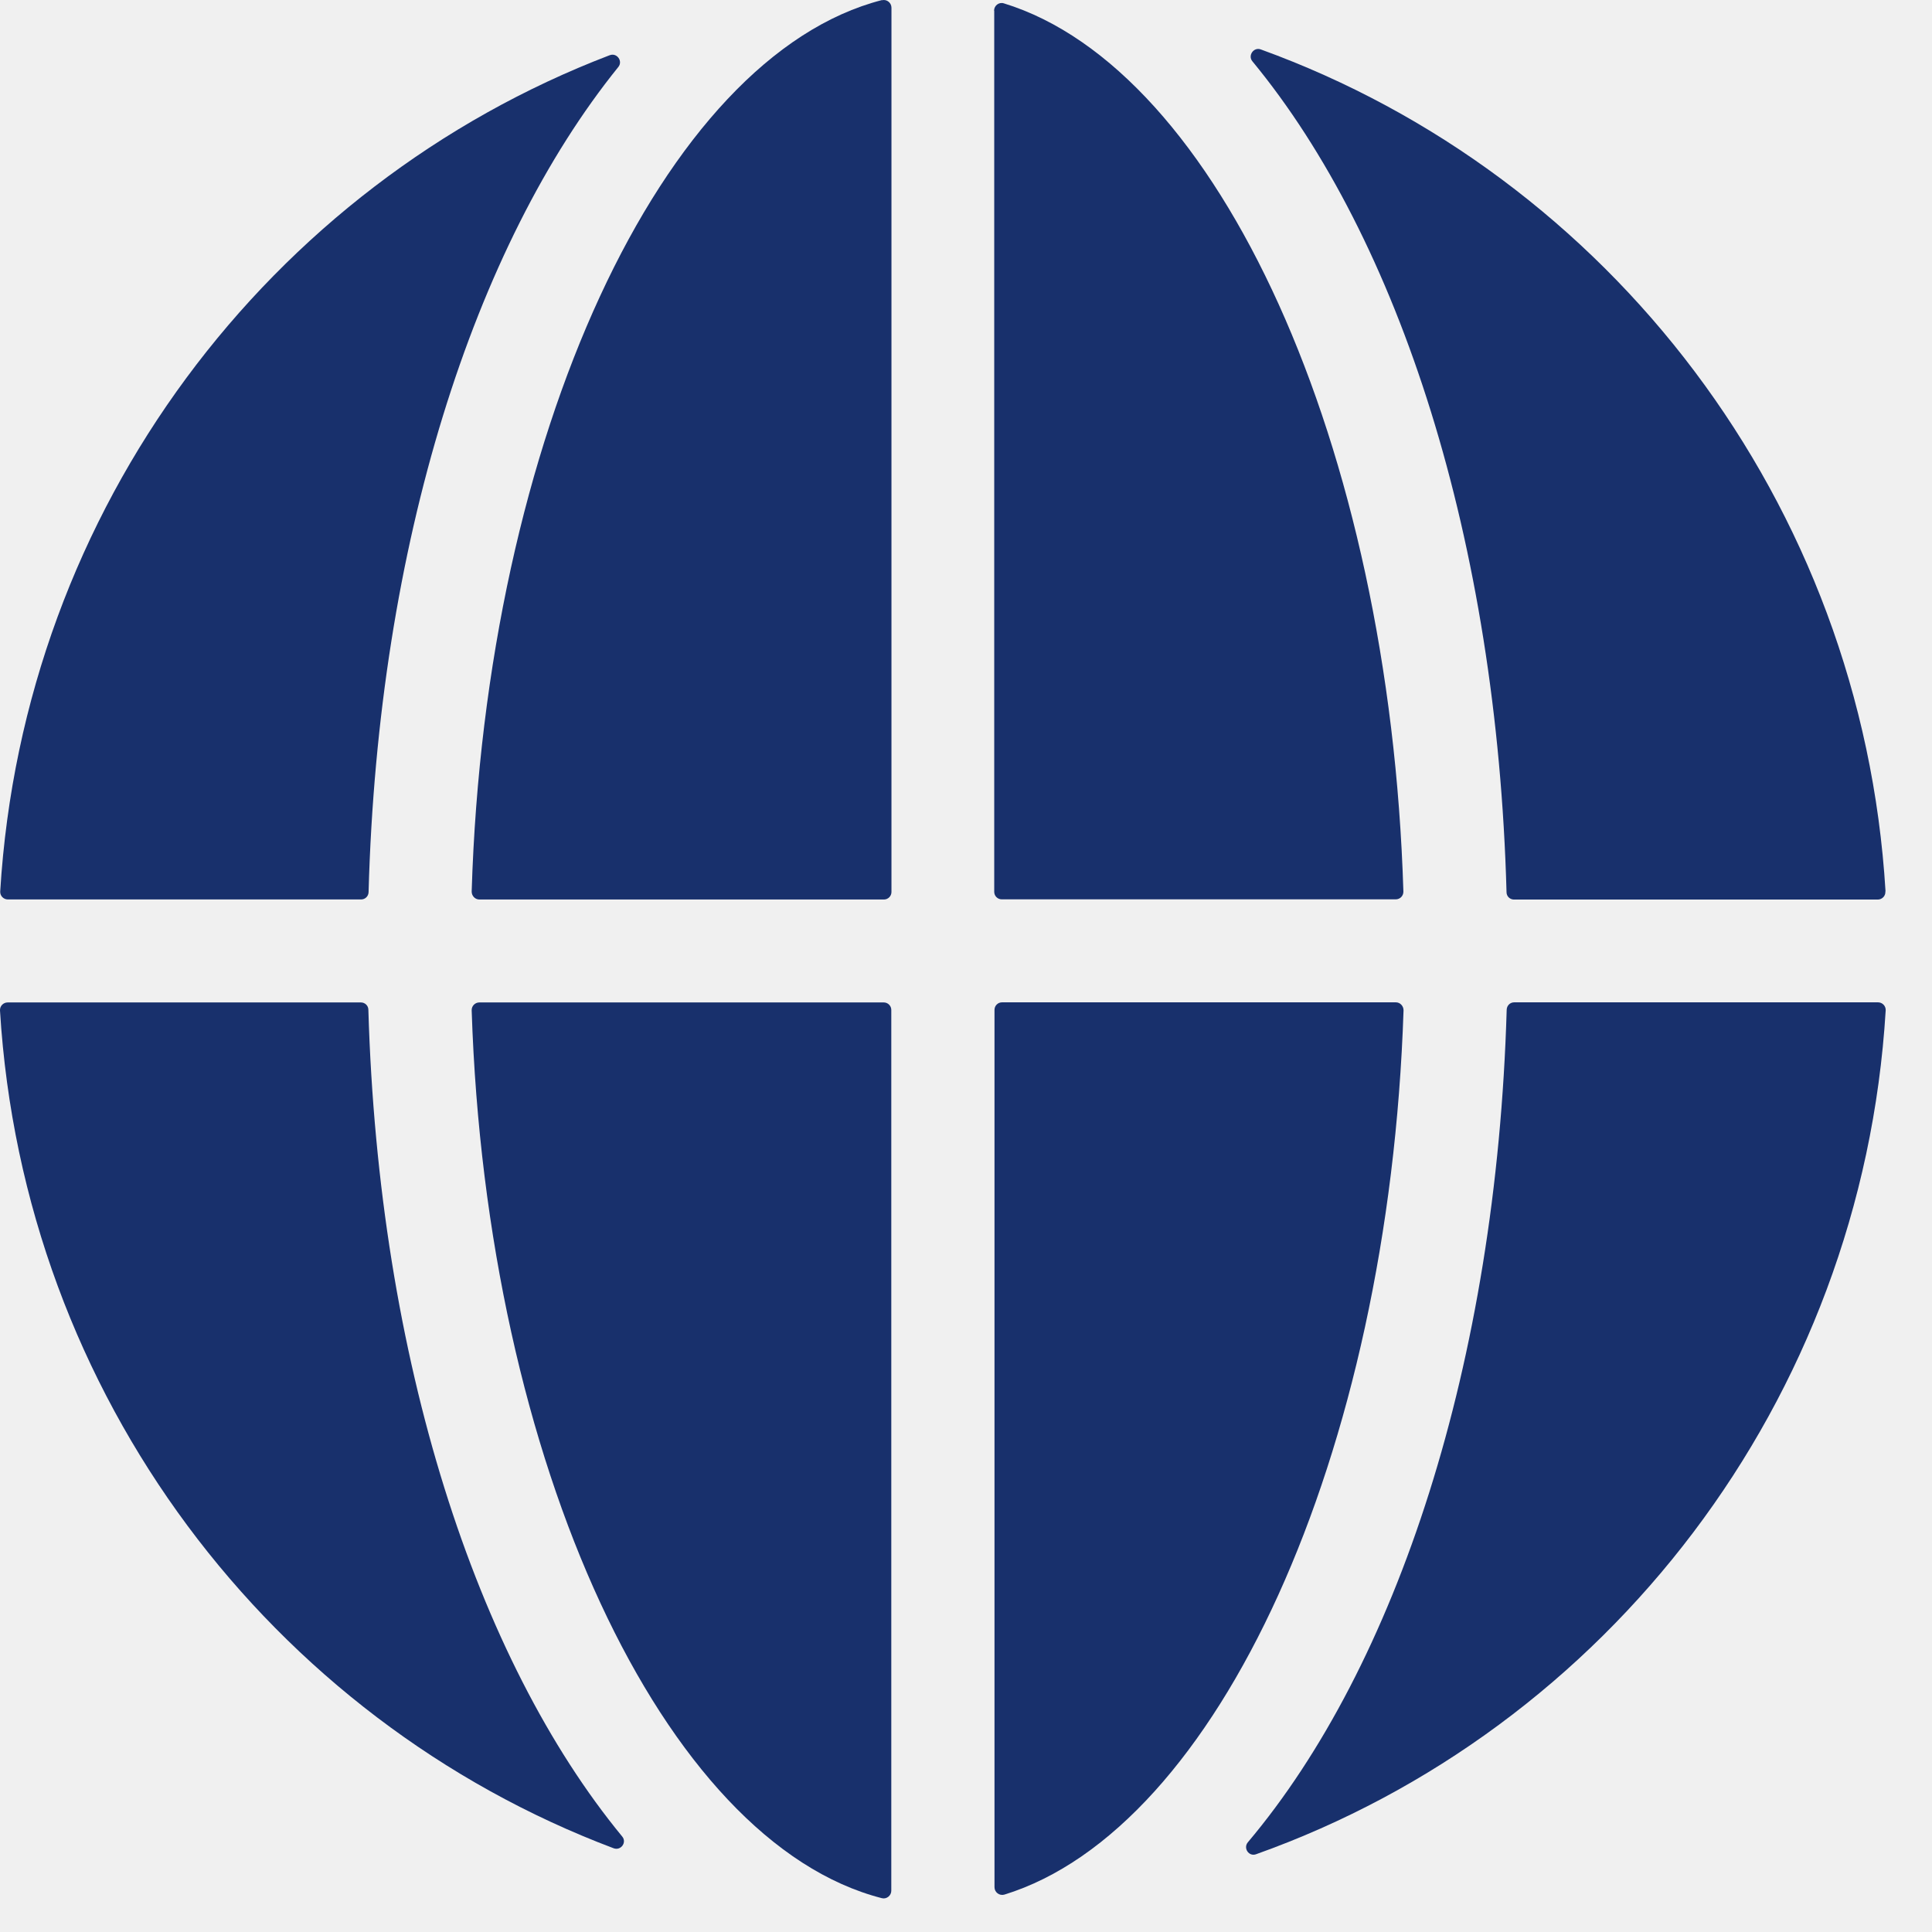
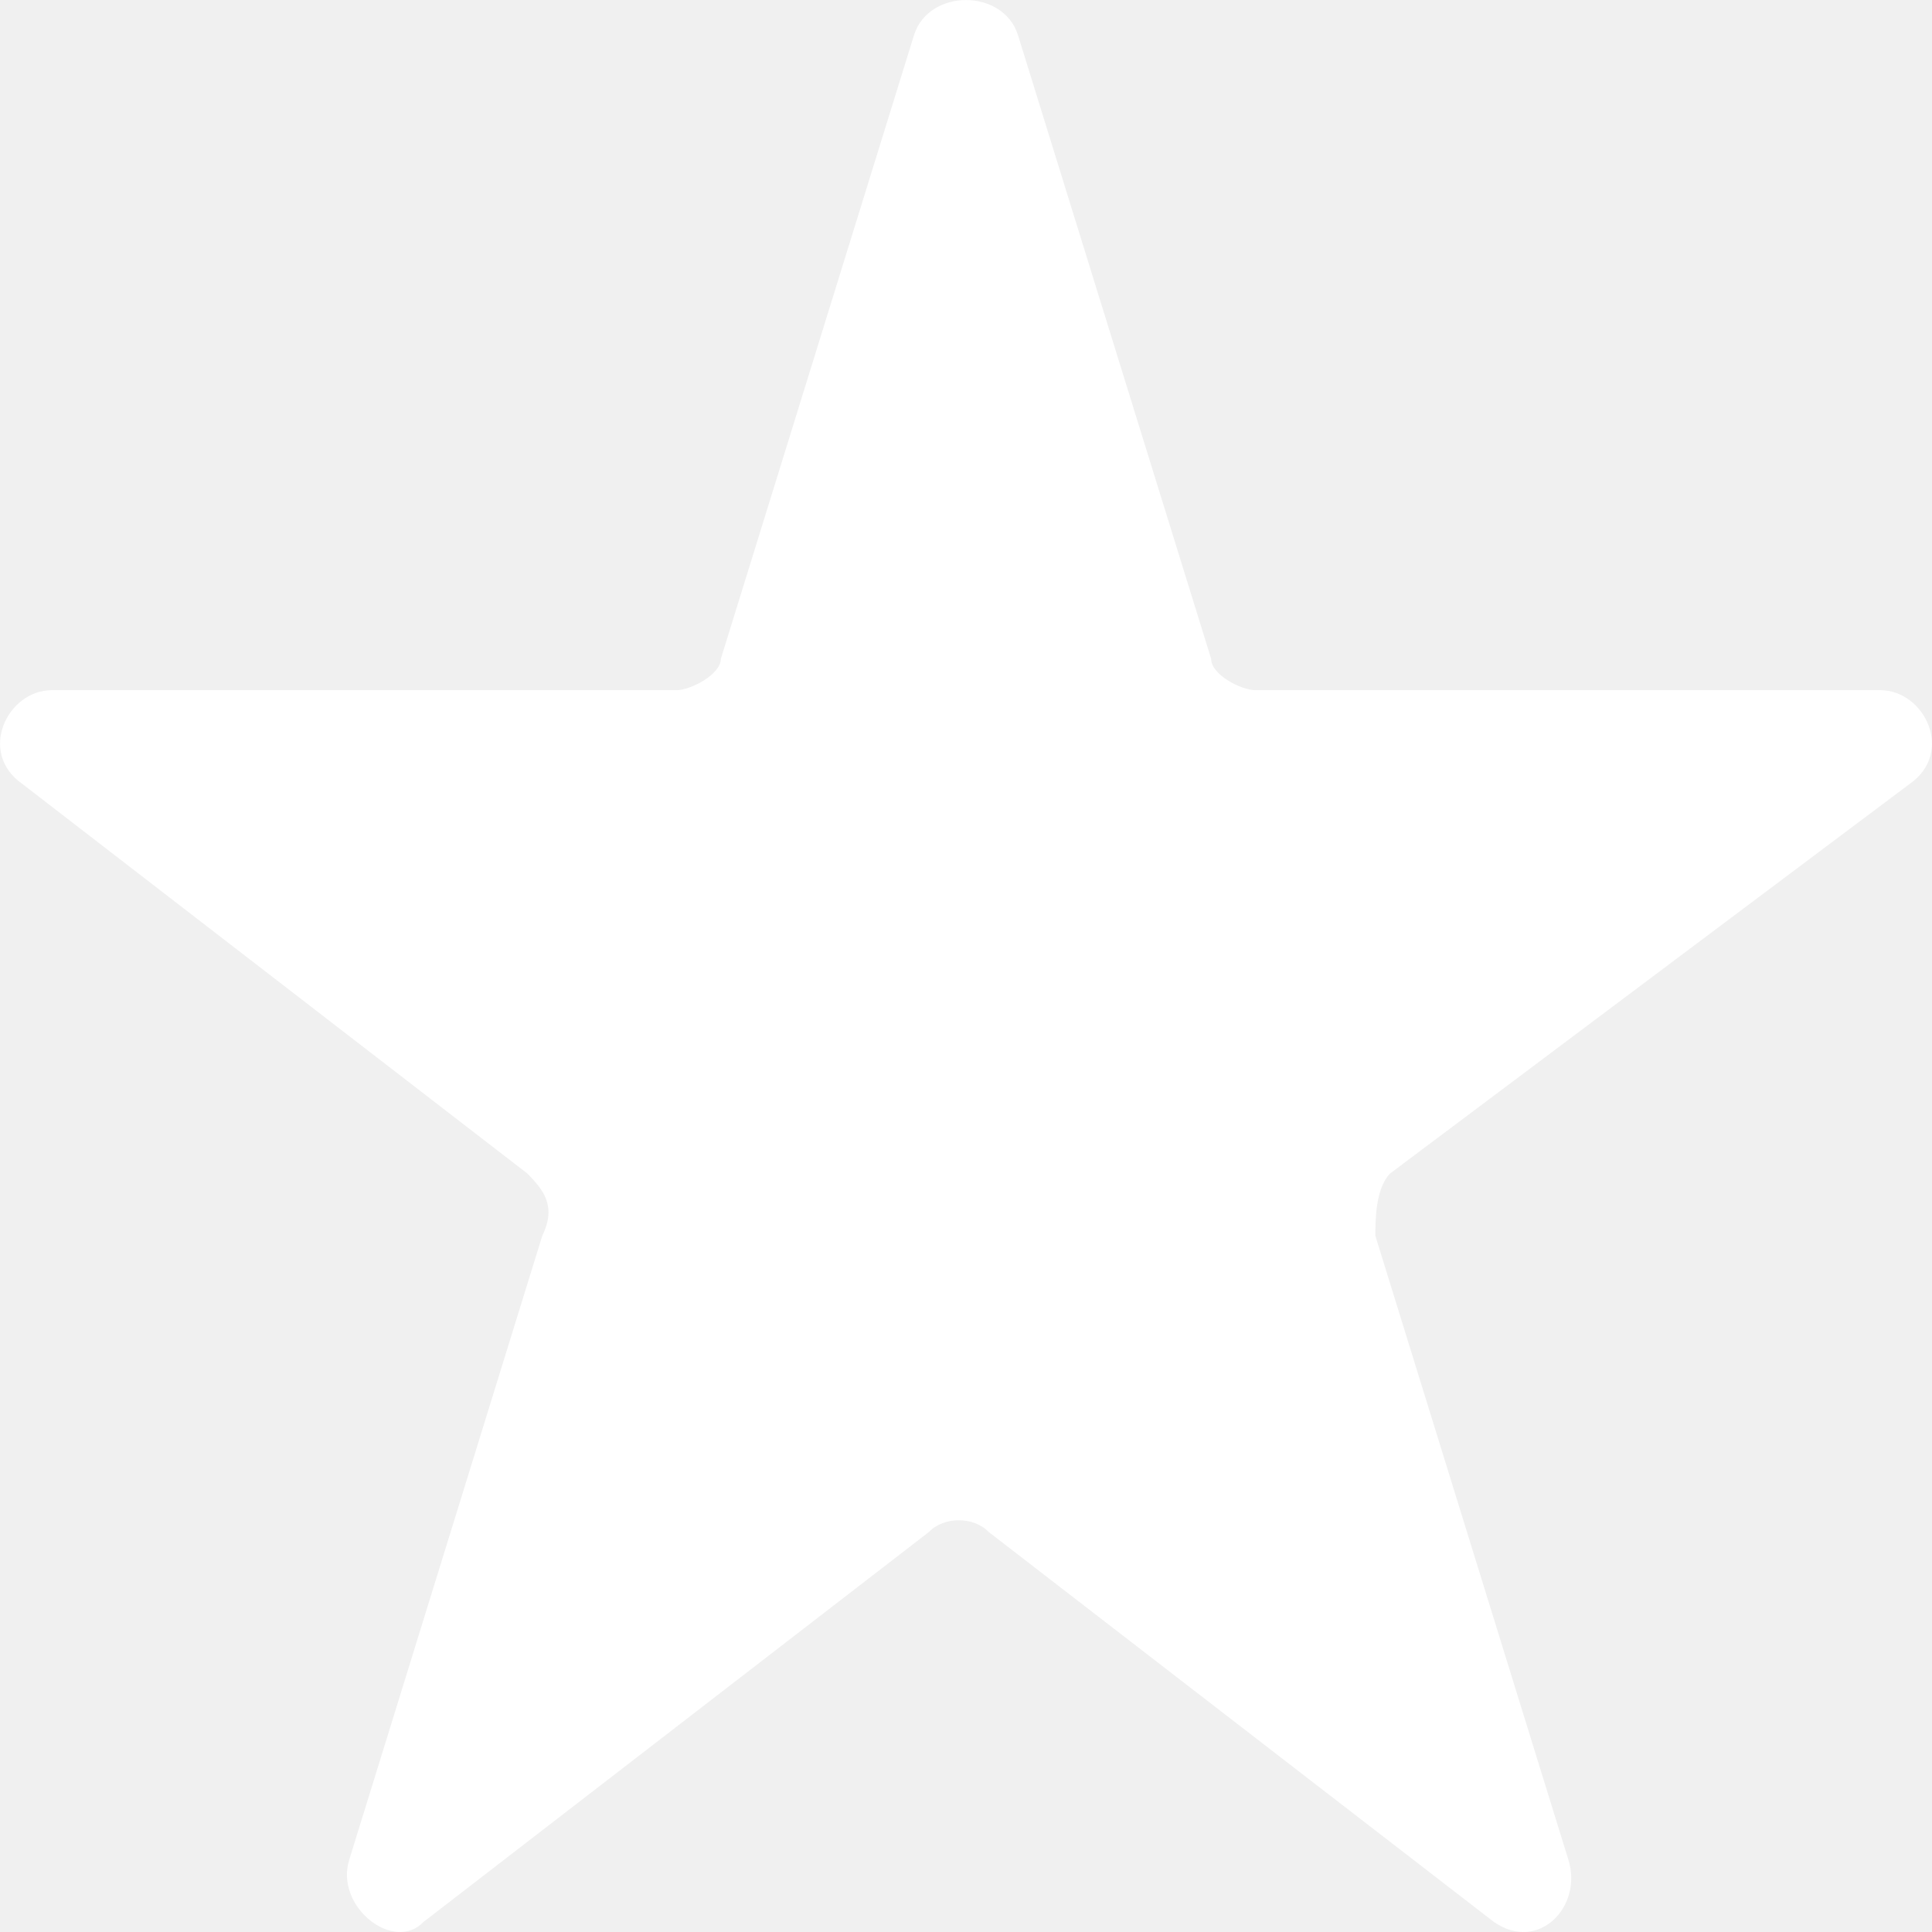
- <svg xmlns="http://www.w3.org/2000/svg" width="36" height="36" viewBox="0 0 36 36" fill="none">
-   <path d="M35.134 16.608C34.695 9.349 29.971 3.27 23.493 0.921C23.362 0.872 23.246 1.034 23.337 1.143C26.072 4.458 27.894 10.073 28.072 16.625C28.072 16.702 28.135 16.762 28.212 16.762H34.989C35.071 16.762 35.137 16.694 35.131 16.611L35.134 16.608Z" fill="#18306C" />
-   <path d="M11.36 1.029C5.03 3.449 0.438 9.457 0.004 16.61C-0.001 16.692 0.065 16.76 0.147 16.76H6.728C6.805 16.76 6.866 16.7 6.868 16.623C7.044 10.14 8.833 4.577 11.521 1.249C11.612 1.139 11.494 0.977 11.362 1.029H11.36Z" fill="#18306C" />
-   <path d="M16.435 0.001C12.358 1.047 9.047 8.138 8.789 16.613C8.789 16.693 8.852 16.761 8.932 16.761H16.471C16.548 16.761 16.611 16.698 16.611 16.621V0.144C16.611 0.053 16.526 -0.018 16.435 0.004V0.001Z" fill="#18306C" />
-   <path d="M16.608 35.227V18.819C16.608 18.742 16.545 18.679 16.468 18.679H8.932C8.852 18.679 8.786 18.745 8.789 18.827C9.063 27.268 12.367 34.328 16.433 35.37C16.52 35.392 16.608 35.323 16.608 35.23V35.227Z" fill="#18306C" />
-   <path d="M0 18.83C0.437 26.012 5.065 32.039 11.435 34.44C11.57 34.489 11.685 34.33 11.594 34.221C8.873 30.915 7.054 25.334 6.864 18.816C6.864 18.739 6.801 18.679 6.725 18.679H0.143C0.061 18.679 -0.005 18.747 0 18.83Z" fill="#18306C" />
-   <path d="M18.71 35.305C22.682 34.084 25.881 27.127 26.153 18.825C26.153 18.746 26.09 18.677 26.01 18.677H18.671C18.594 18.677 18.531 18.74 18.531 18.817V35.165C18.531 35.259 18.622 35.33 18.712 35.303L18.71 35.305Z" fill="#18306C" />
-   <path d="M18.526 0.202V16.619C18.526 16.695 18.589 16.758 18.666 16.758H26.008C26.087 16.758 26.153 16.693 26.15 16.61C25.895 8.278 22.691 1.285 18.704 0.062C18.614 0.034 18.523 0.105 18.523 0.199L18.526 0.202Z" fill="#18306C" />
-   <path d="M23.405 34.551C29.93 32.227 34.695 26.123 35.137 18.828C35.142 18.746 35.076 18.677 34.994 18.677H28.215C28.138 18.677 28.078 18.737 28.075 18.814C27.883 25.407 26.026 31.039 23.252 34.328C23.161 34.438 23.271 34.6 23.405 34.551Z" fill="#18306C" />
+ <svg xmlns="http://www.w3.org/2000/svg" width="9" height="9" viewBox="0 0 9 9" fill="none">
+   <g>
+     <path d="M8.897 3.651C9.105 3.505 8.966 3.215 8.758 3.215H5.849C5.781 3.215 5.642 3.143 5.642 3.069L4.742 0.163C4.673 -0.054 4.327 -0.054 4.258 0.163L3.358 3.069C3.358 3.141 3.219 3.215 3.151 3.215H0.242C0.034 3.215 -0.105 3.505 0.103 3.651L2.457 5.467C2.526 5.539 2.596 5.613 2.526 5.757L1.627 8.663C1.558 8.881 1.834 9.098 1.973 8.953L4.328 7.136C4.397 7.064 4.536 7.064 4.605 7.136L6.959 8.953C7.167 9.098 7.375 8.881 7.306 8.663L6.407 5.757C6.407 5.685 6.407 5.539 6.475 5.467L8.897 3.651Z" fill="white" />
+   </g>
</svg>
